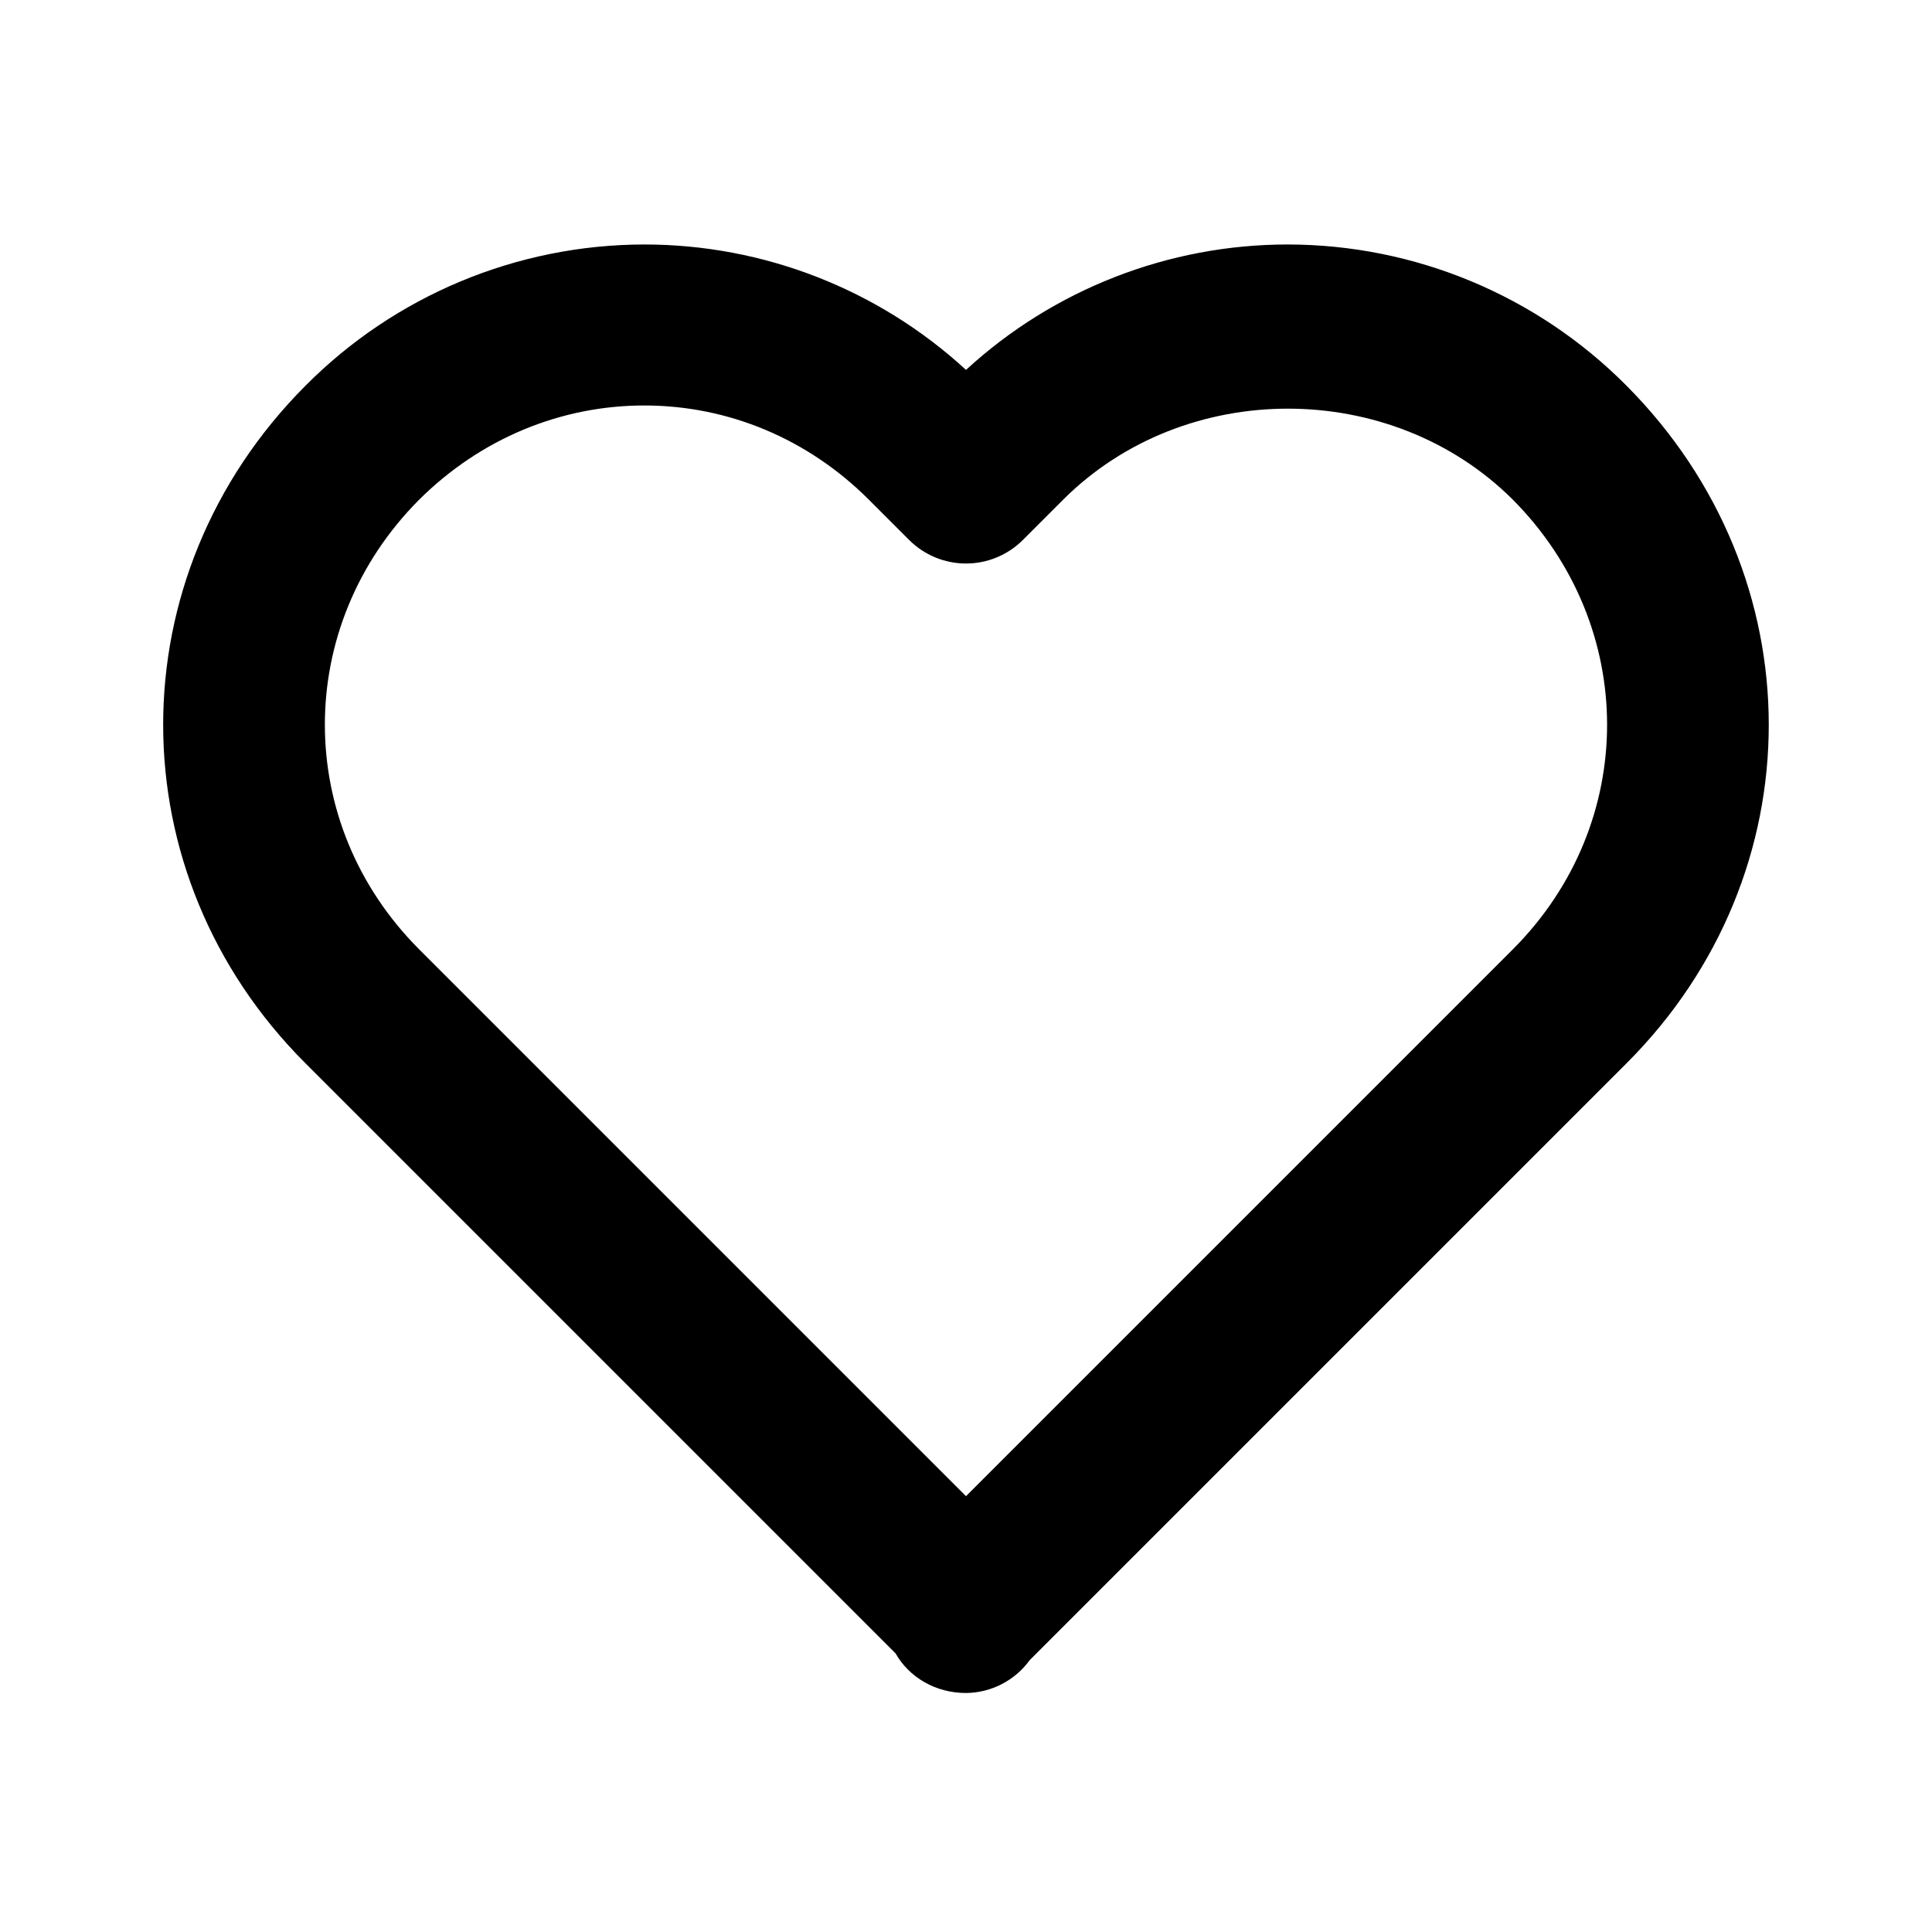
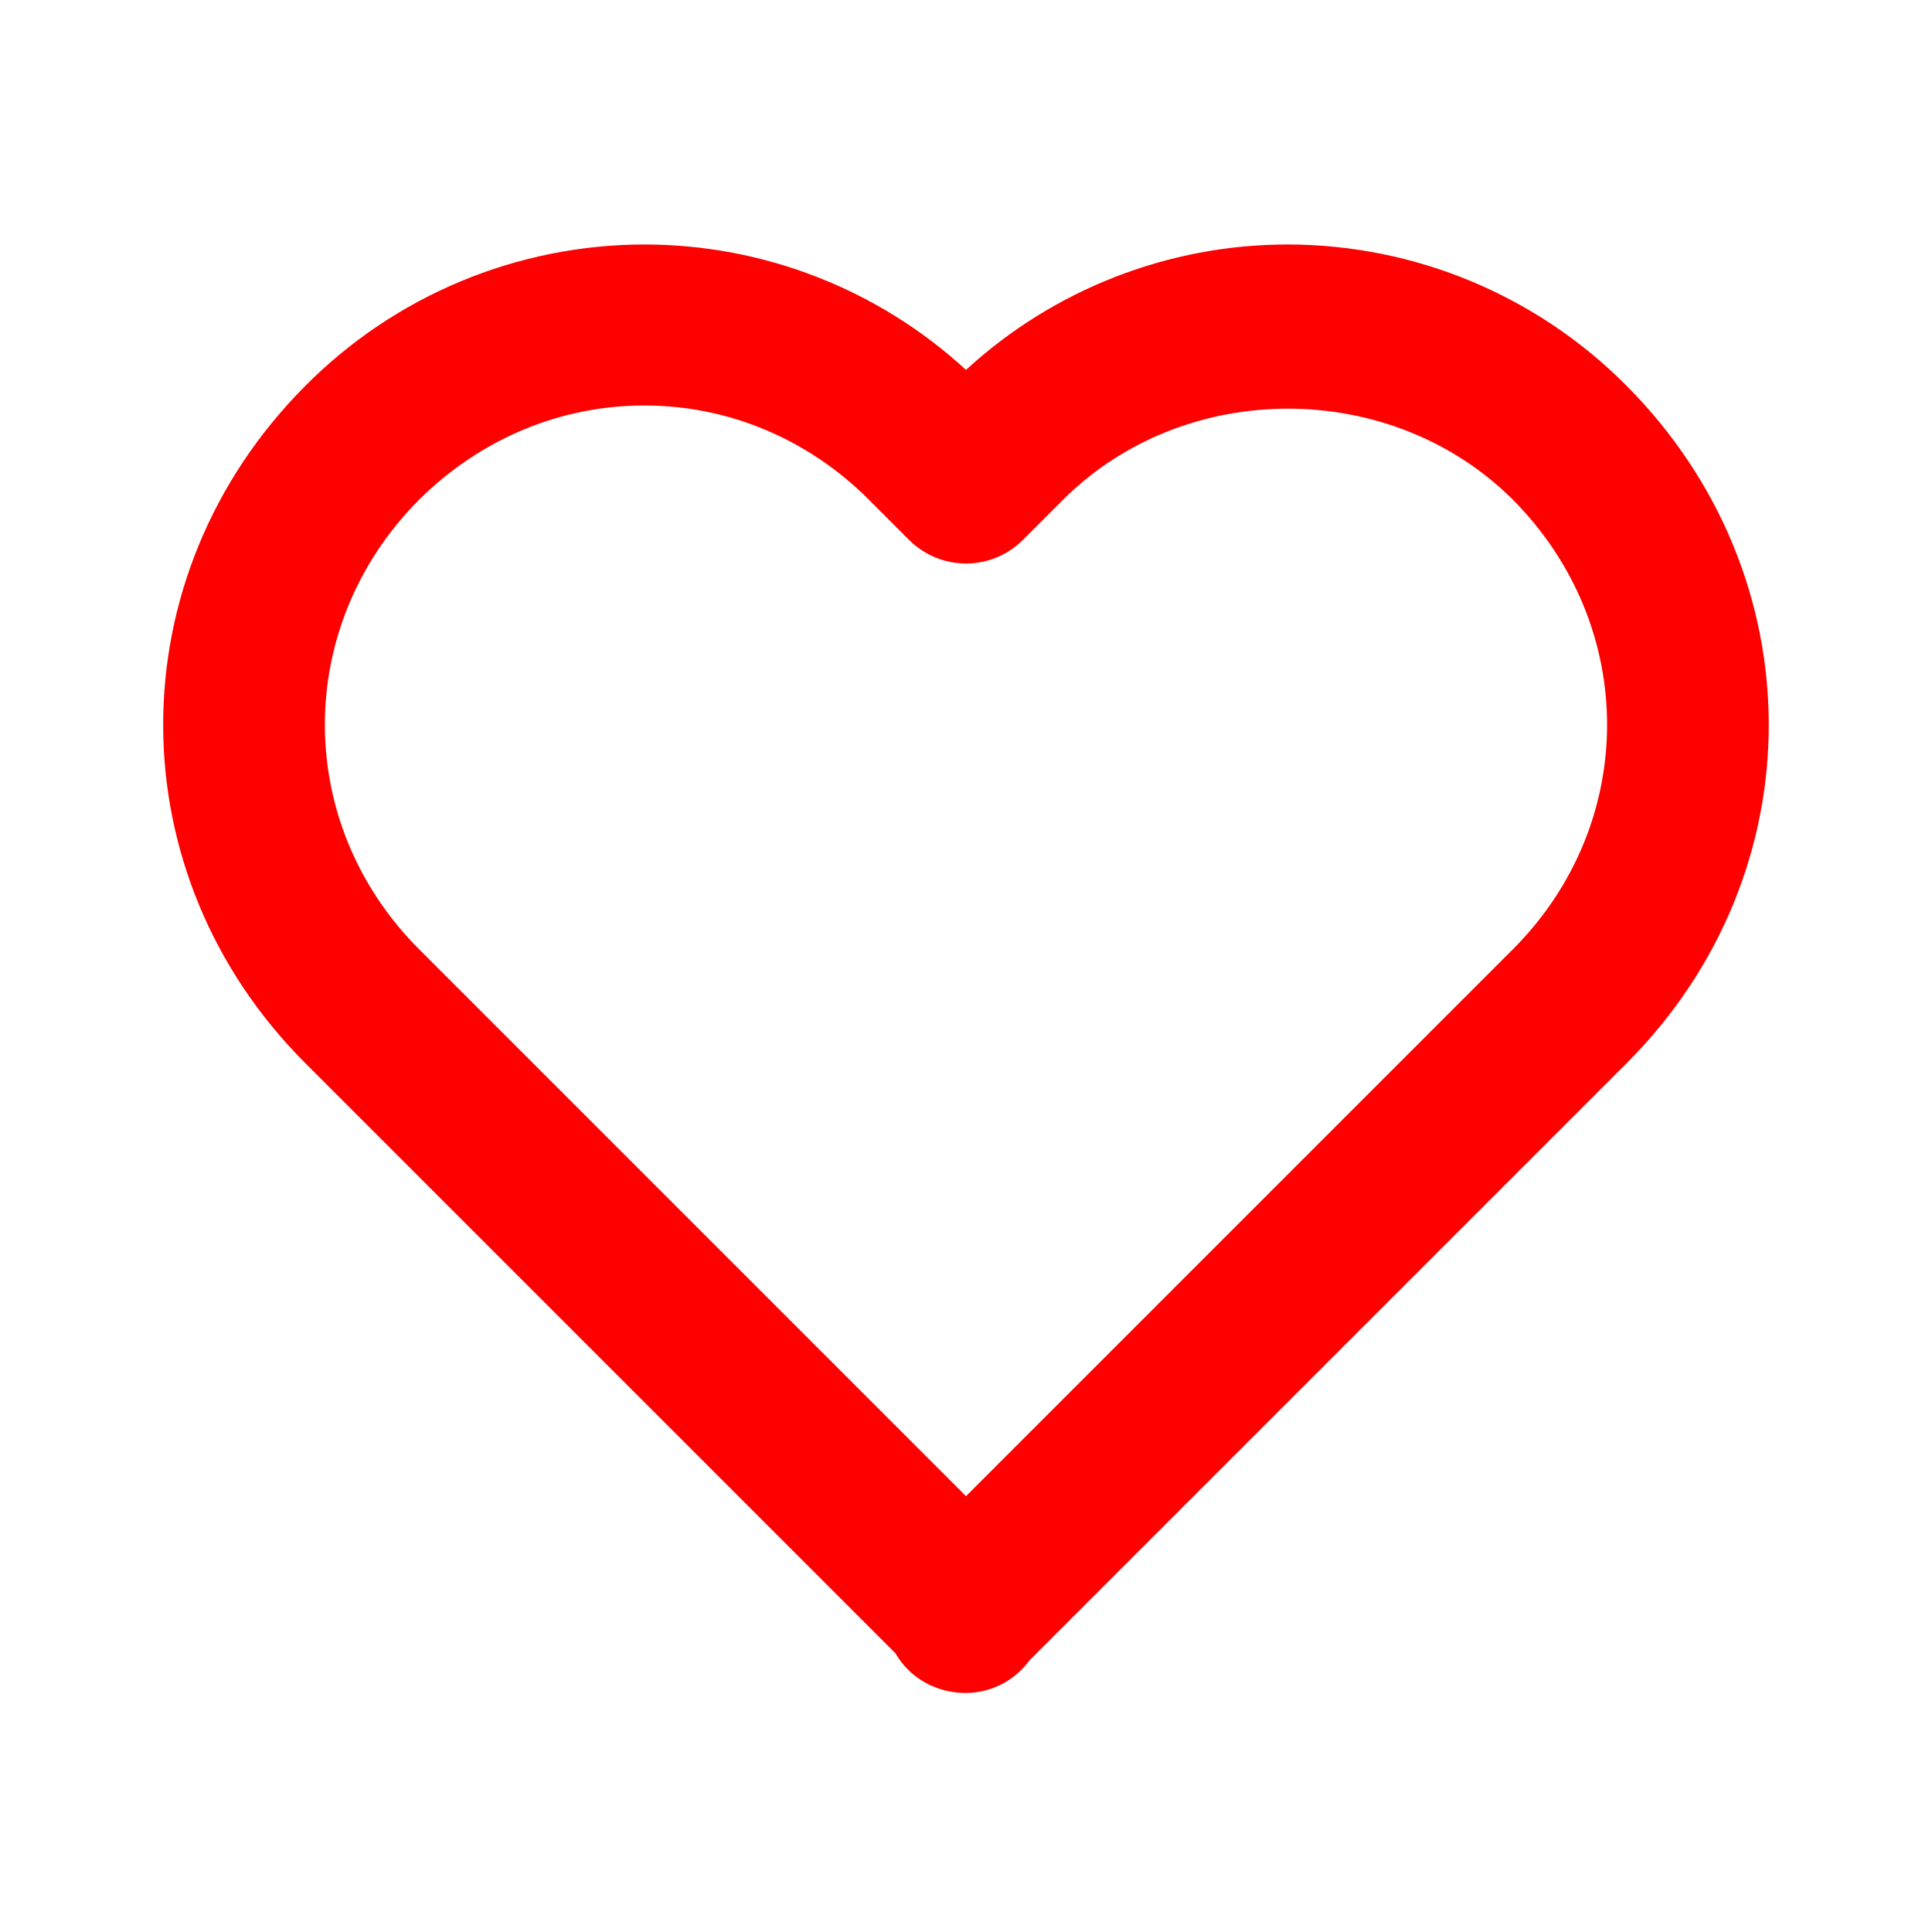
- <svg xmlns="http://www.w3.org/2000/svg" width="24" height="24" viewBox="0 0 24 24" fill="black">
+ <svg xmlns="http://www.w3.org/2000/svg" width="24" height="24" viewBox="0 0 24 24" fill="red">
  <path d="M12 4.595a5.904 5.904 0 0 0-3.996-1.558 5.942 5.942 0 0 0-4.213 1.758c-2.353 2.363-2.352 6.059.002 8.412l7.332 7.332c.17.299.498.492.875.492a.99.99 0 0 0 .792-.409l7.415-7.415c2.354-2.354 2.354-6.049-.002-8.416a5.938 5.938 0 0 0-4.209-1.754A5.906 5.906 0 0 0 12 4.595zm6.791 1.61c1.563 1.571 1.564 4.025.002 5.588L12 18.586l-6.793-6.793c-1.562-1.563-1.561-4.017-.002-5.584.76-.756 1.754-1.172 2.799-1.172s2.035.416 2.789 1.17l.5.5a.999.999 0 0 0 1.414 0l.5-.5c1.512-1.509 4.074-1.505 5.584-.002z" />
</svg>
